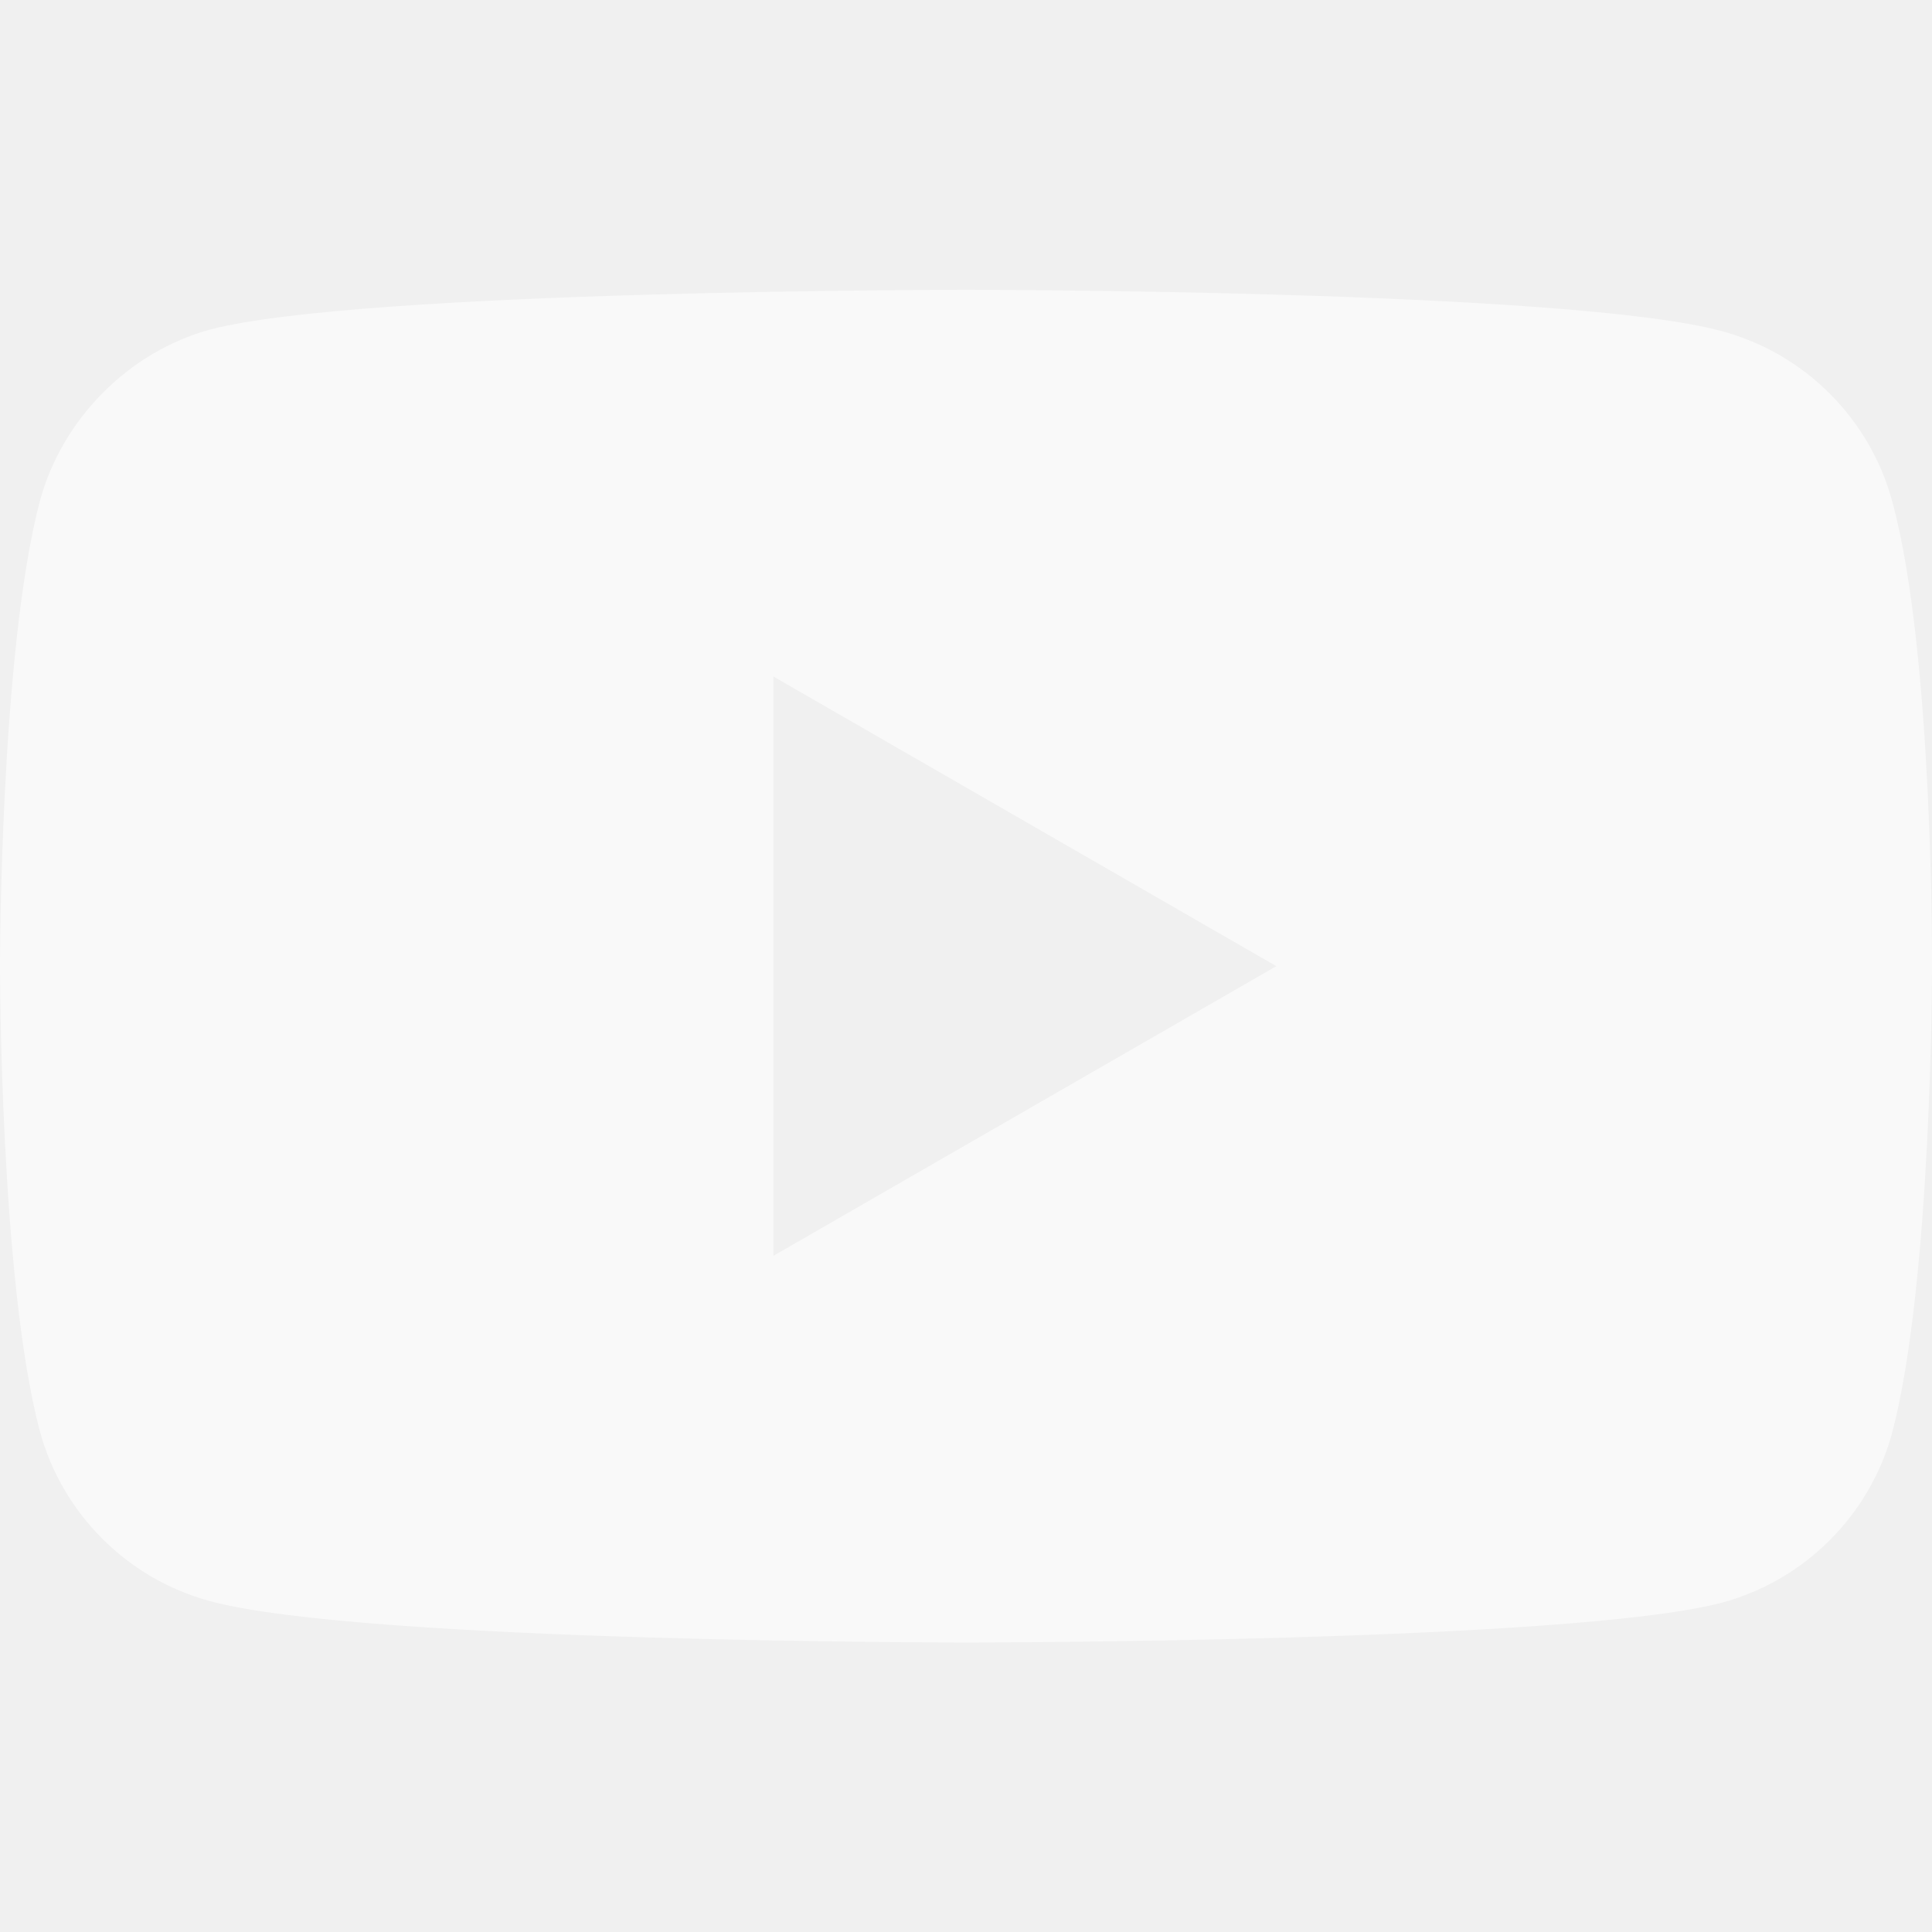
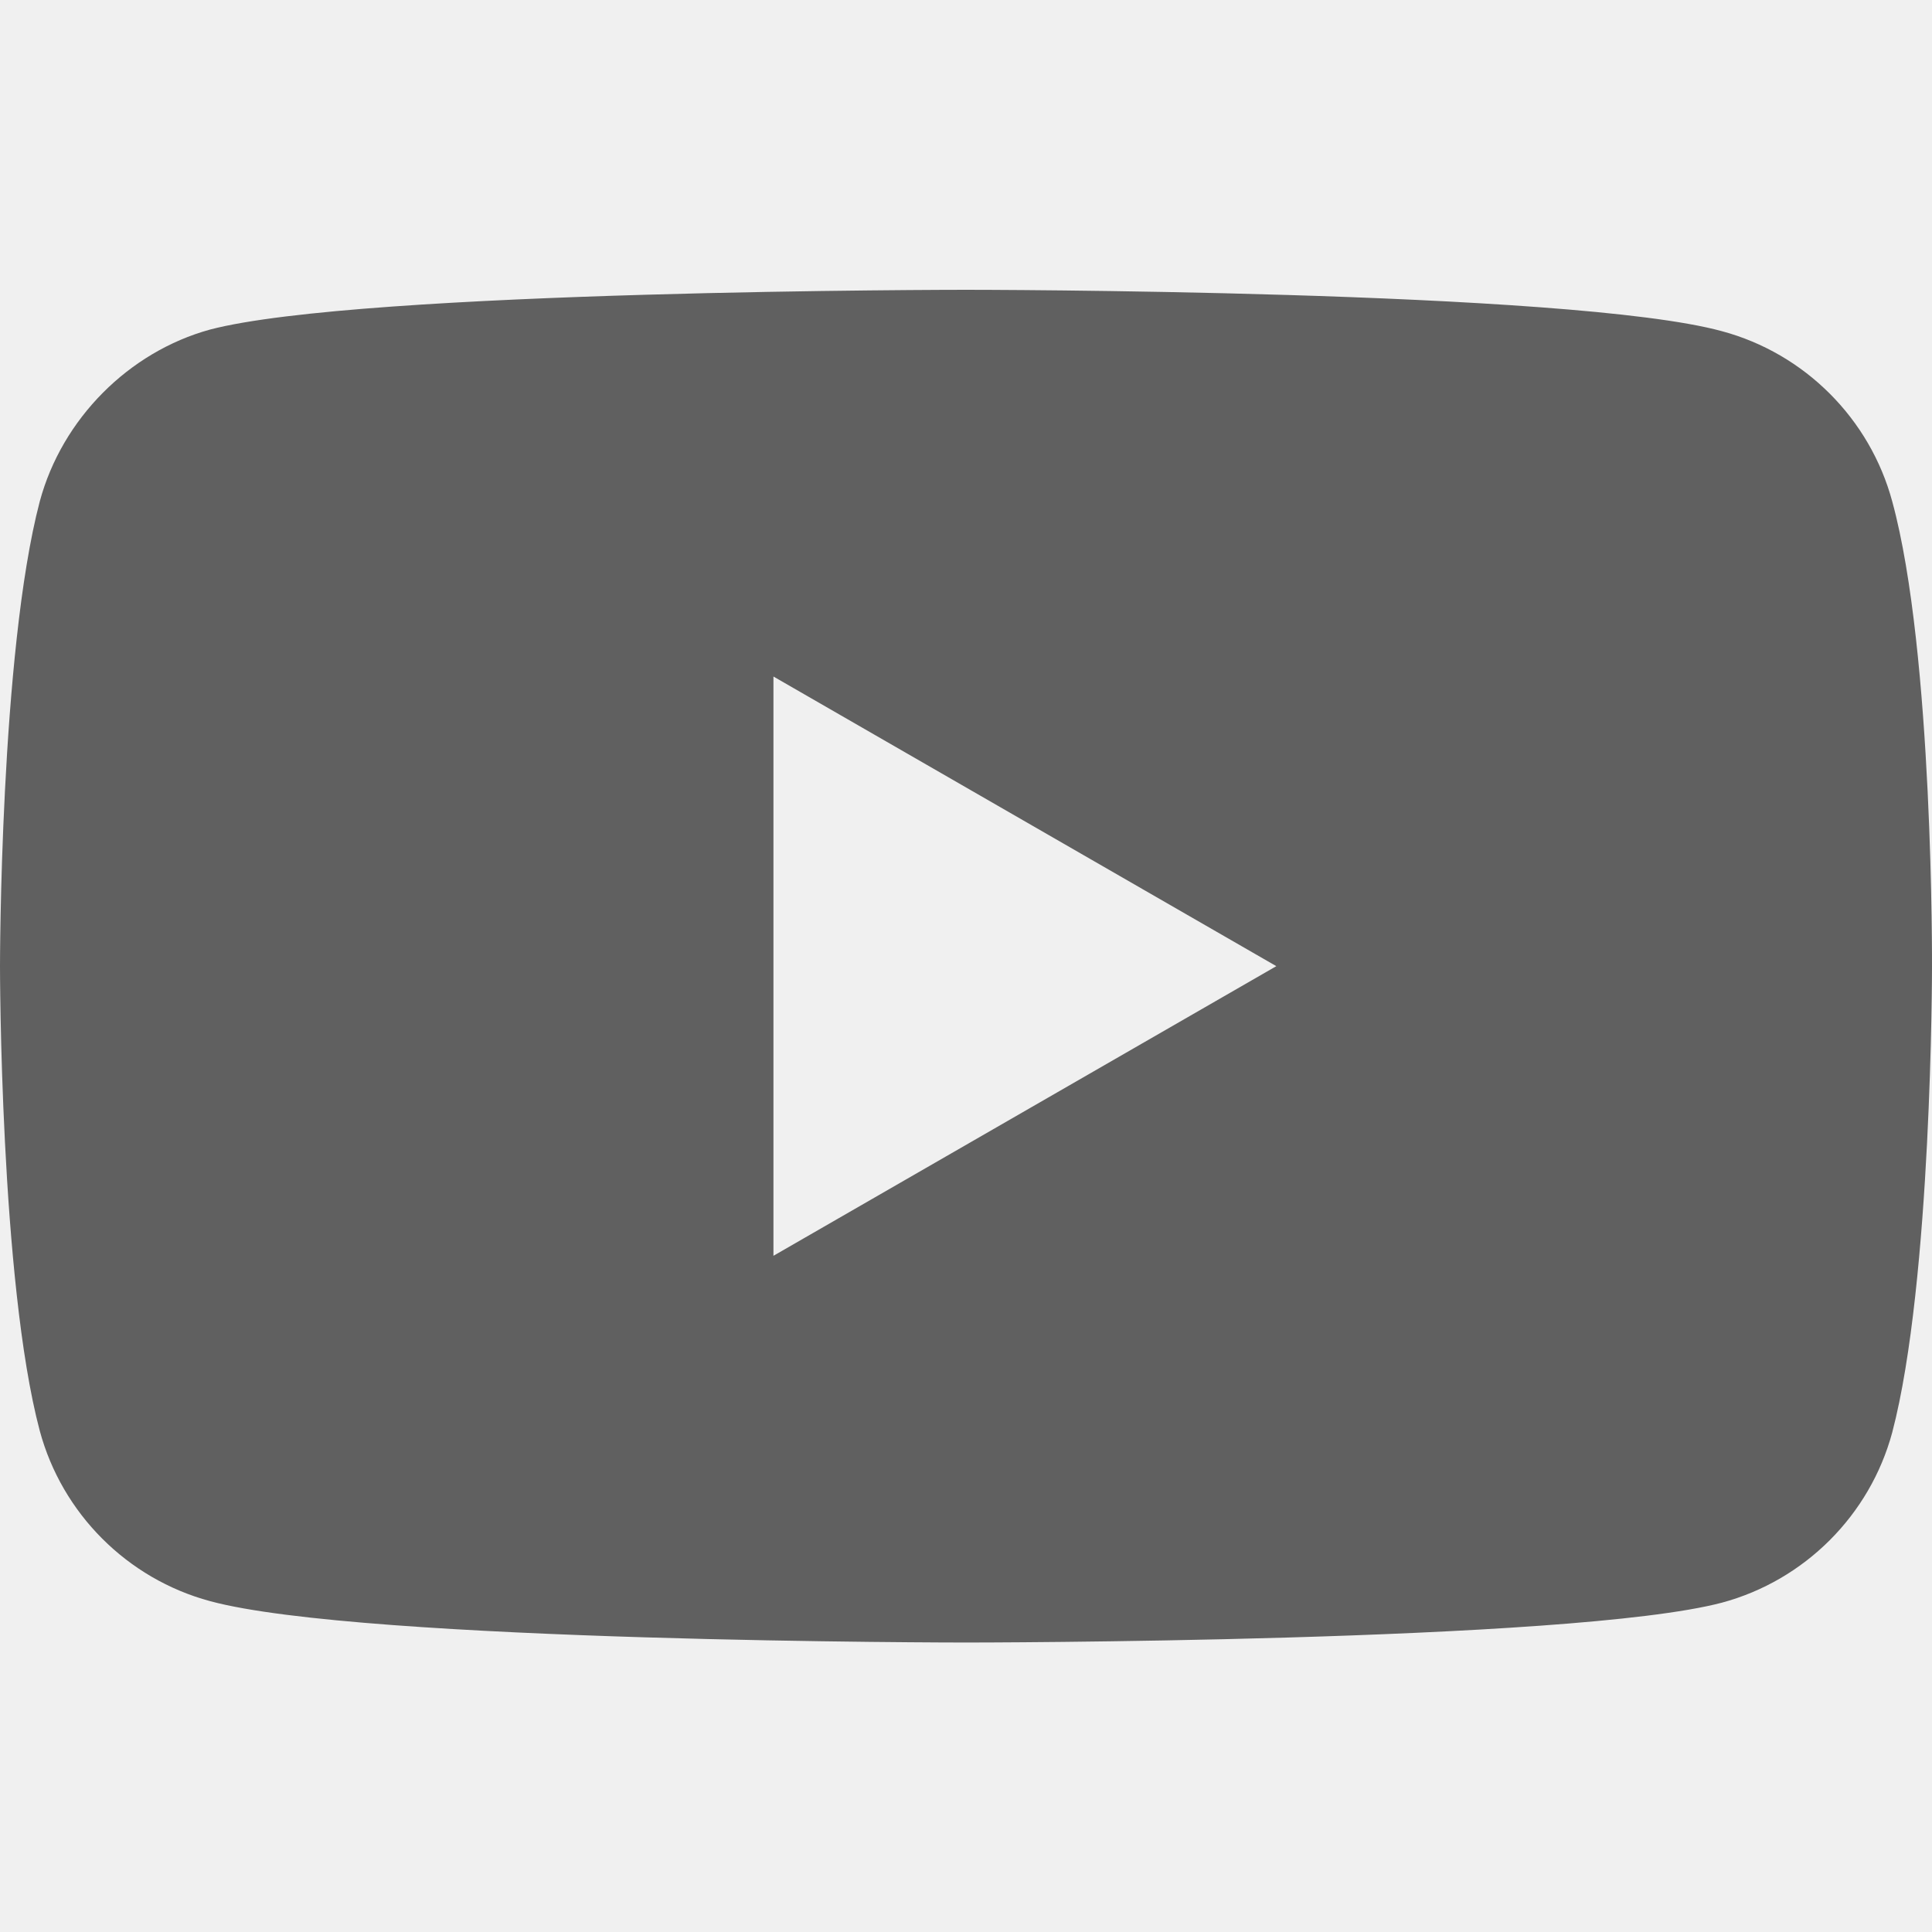
- <svg xmlns="http://www.w3.org/2000/svg" width="24" height="24" viewBox="0 0 24 24" fill="none">
+ <svg xmlns="http://www.w3.org/2000/svg" width="24" height="24" viewBox="0 0 24 24">
  <g opacity="0.6">
-     <path fill-rule="evenodd" clip-rule="evenodd" d="M21.39 4.114C22.418 4.39 23.229 5.201 23.506 6.229C24.02 8.107 24 12.021 24 12.021C24 12.021 24 15.916 23.506 17.794C23.229 18.822 22.418 19.632 21.39 19.909C19.512 20.404 12 20.404 12 20.404C12 20.404 4.507 20.404 2.61 19.89C1.581 19.613 0.771 18.802 0.494 17.774C0 15.916 0 12.002 0 12.002C0 12.002 0 8.107 0.494 6.229C0.771 5.201 1.601 4.371 2.609 4.094C4.488 3.6 12 3.6 12 3.6C12 3.6 19.512 3.6 21.39 4.114ZM15.855 12.002L9.608 15.6V8.404L15.855 12.002Z" fill="white" />
+     <path fill-rule="evenodd" clip-rule="evenodd" d="M21.39 4.114C22.418 4.39 23.229 5.201 23.506 6.229C24.02 8.107 24 12.021 24 12.021C24 12.021 24 15.916 23.506 17.794C23.229 18.822 22.418 19.632 21.39 19.909C19.512 20.404 12 20.404 12 20.404C12 20.404 4.507 20.404 2.61 19.89C1.581 19.613 0.771 18.802 0.494 17.774C0 15.916 0 12.002 0 12.002C0 12.002 0 8.107 0.494 6.229C0.771 5.201 1.601 4.371 2.609 4.094C4.488 3.6 12 3.6 12 3.6C12 3.6 19.512 3.6 21.39 4.114ZM15.855 12.002L9.608 15.6V8.404L15.855 12.002Z" />
  </g>
</svg>
